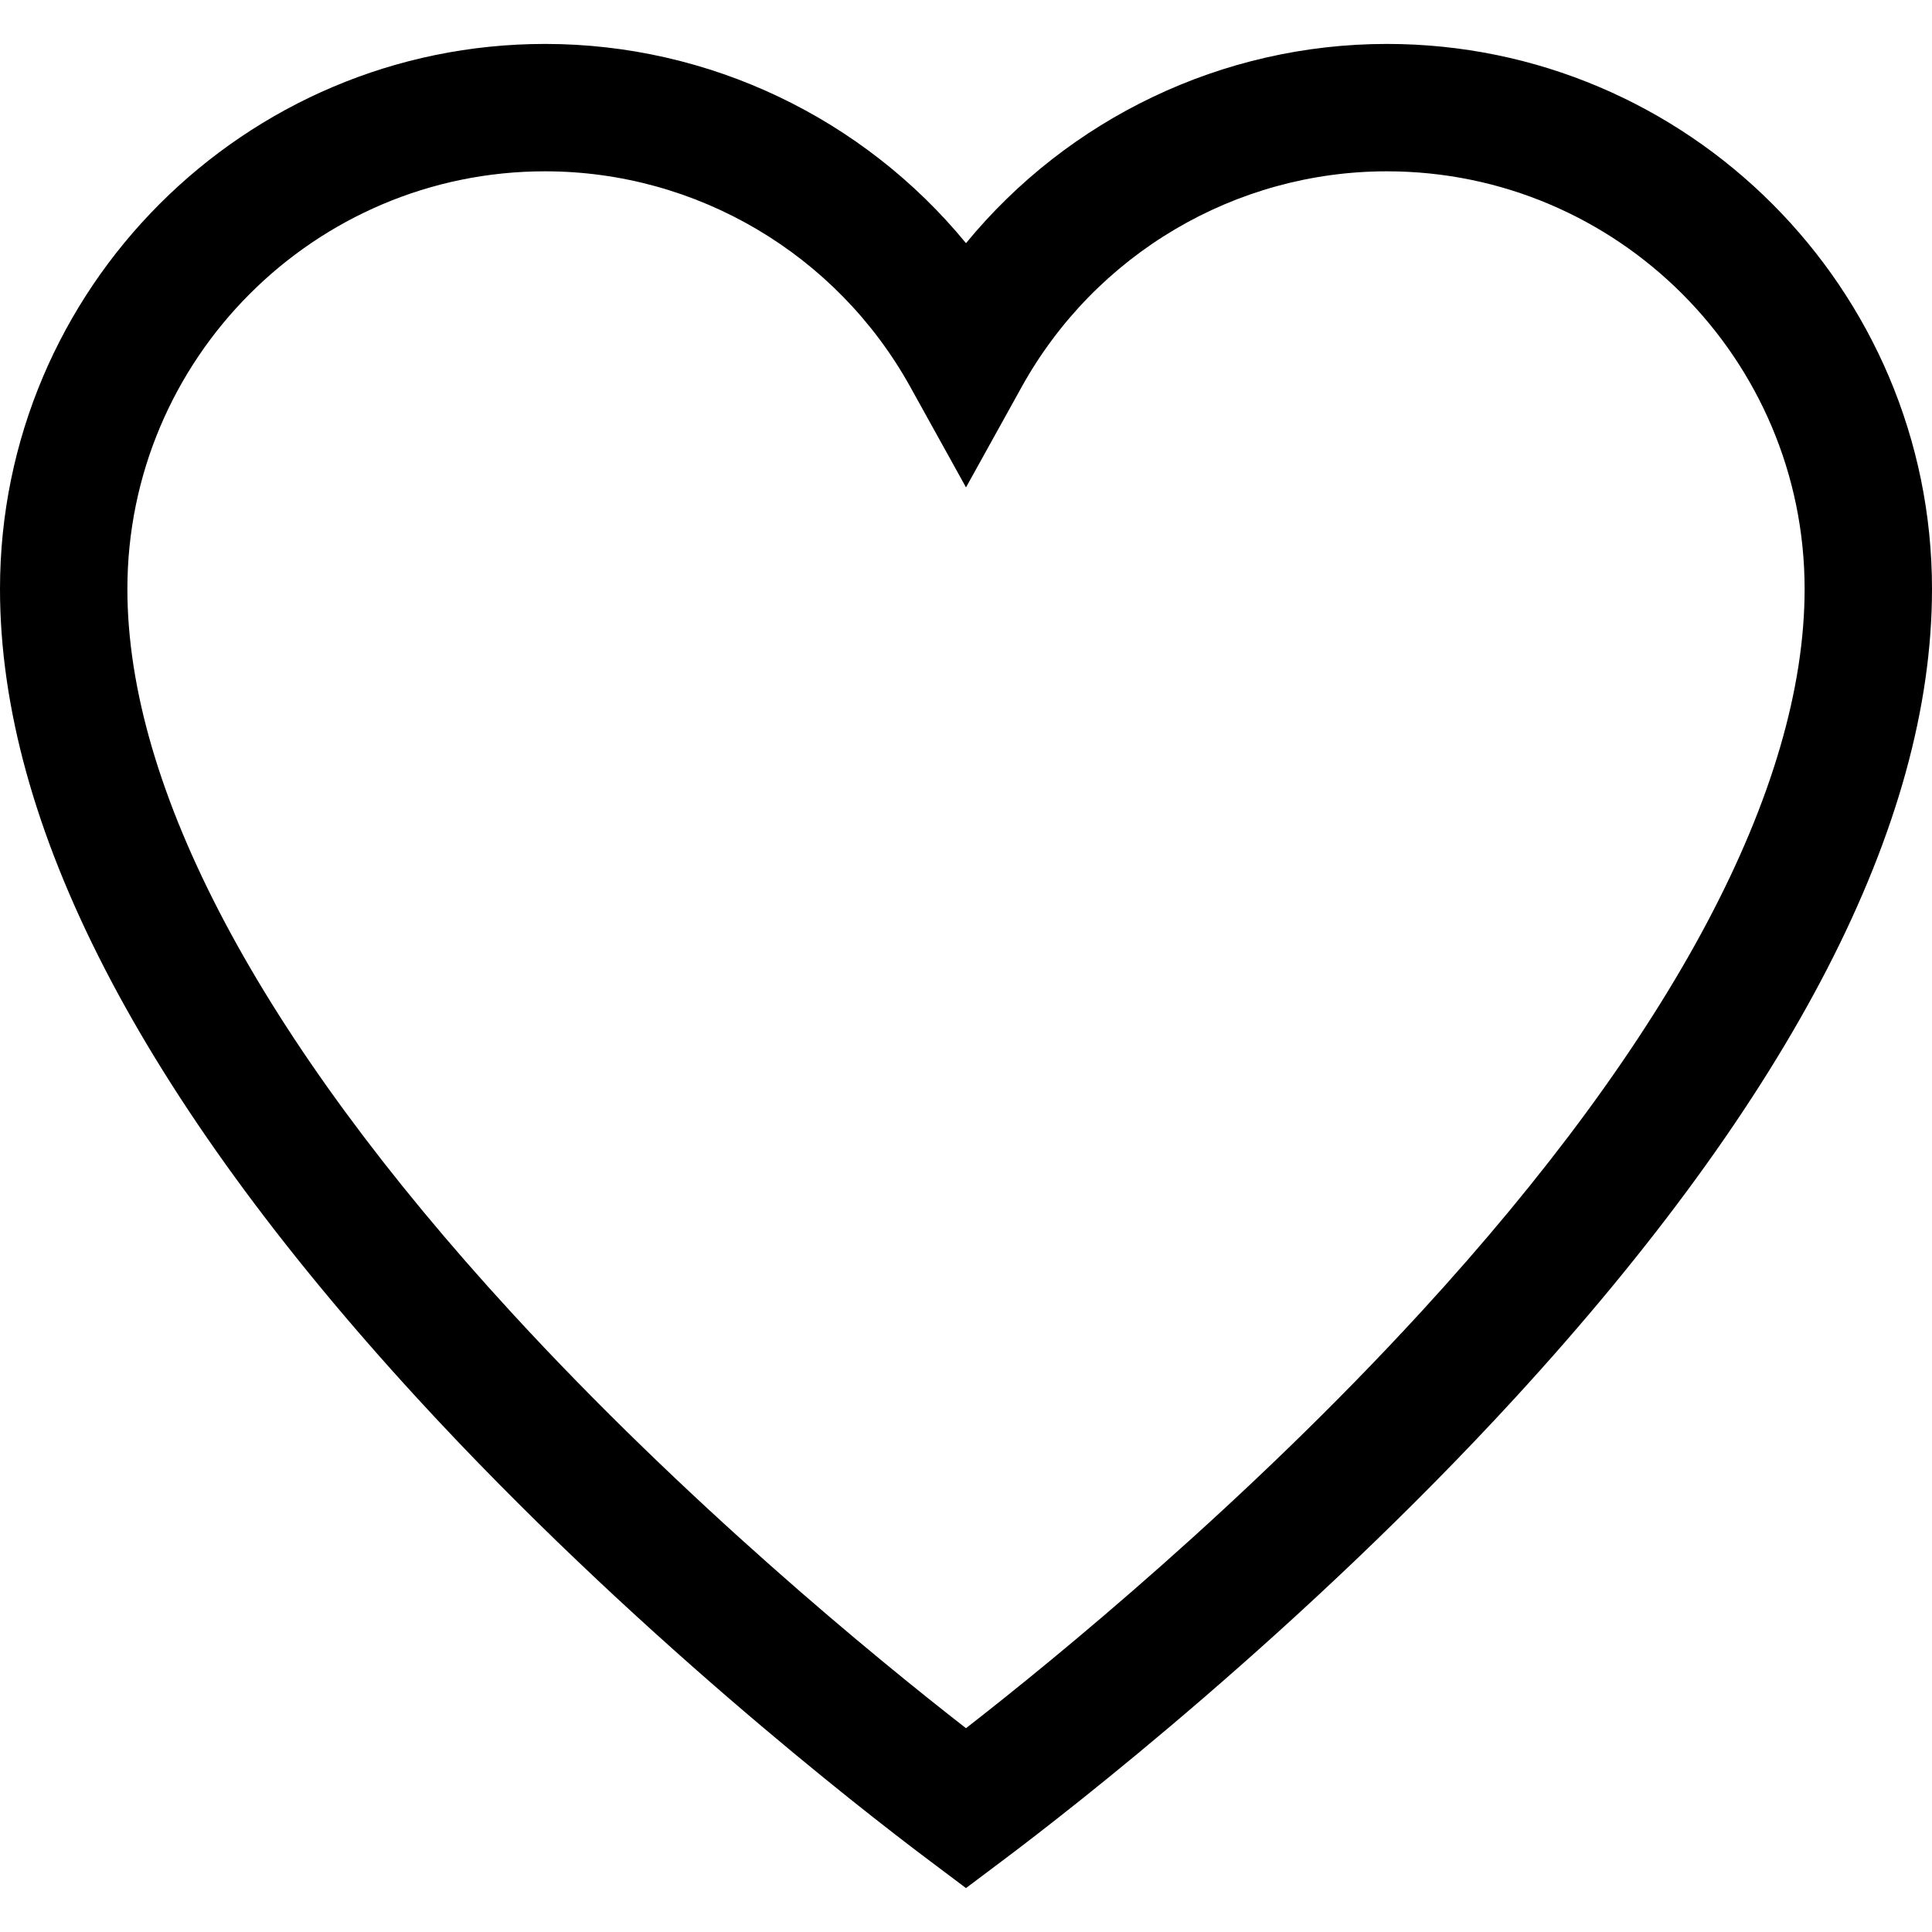
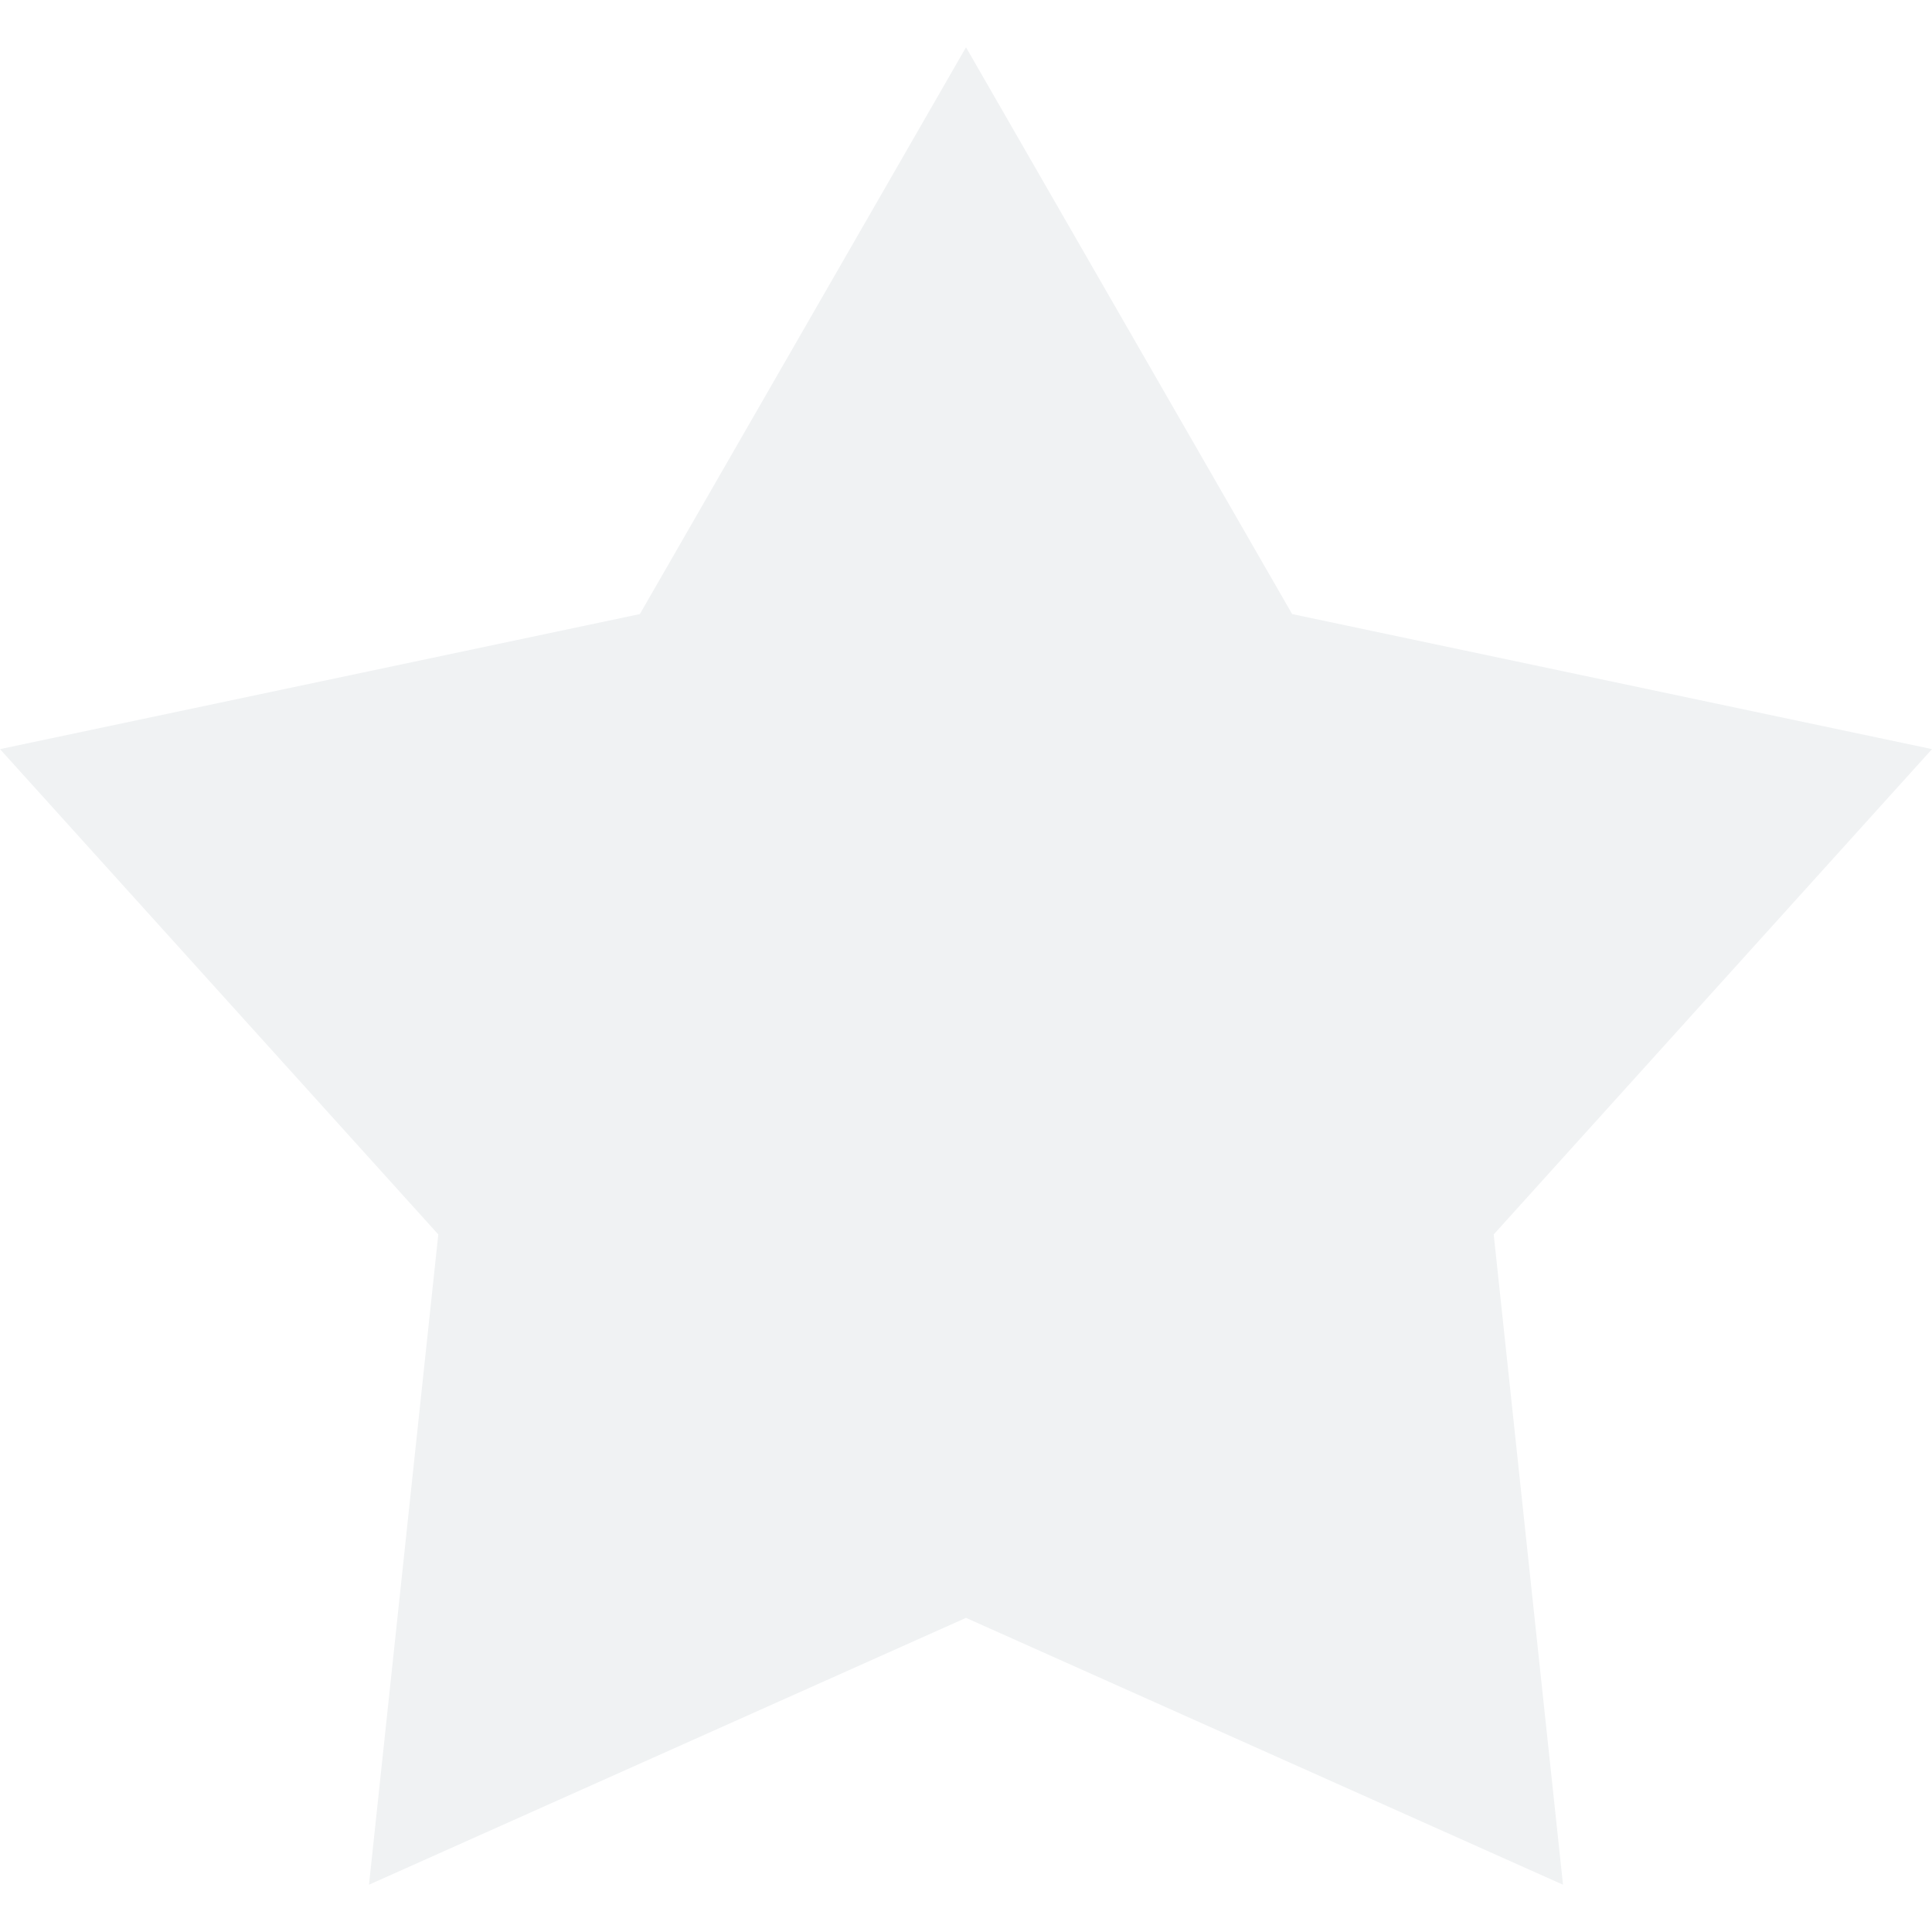
- <svg xmlns="http://www.w3.org/2000/svg" version="1.1" id="Layer_1" x="0px" y="0px" viewBox="0 0 455 455" style="enable-background:new 0 0 455 455;" xml:space="preserve">
-   <path d="M326.632,10.346c-38.733,0-74.991,17.537-99.132,46.92c-24.141-29.384-60.398-46.92-99.132-46.92  C57.586,10.346,0,67.931,0,138.714c0,55.426,33.05,119.535,98.23,190.546c50.161,54.647,104.728,96.959,120.257,108.626l9.01,6.769  l9.01-6.768c15.529-11.667,70.098-53.978,120.26-108.625C421.949,258.251,455,194.141,455,138.714  C455,67.931,397.414,10.346,326.632,10.346z M334.666,308.974c-41.259,44.948-85.648,81.283-107.169,98.029  c-21.52-16.746-65.907-53.082-107.166-98.03C61.236,244.592,30,185.717,30,138.714c0-54.24,44.128-98.368,98.368-98.368  c35.694,0,68.652,19.454,86.013,50.771l13.119,23.666l13.119-23.666c17.36-31.316,50.318-50.771,86.013-50.771  c54.24,0,98.368,44.127,98.368,98.368C425,185.719,393.763,244.594,334.666,308.974z" />
+ <svg xmlns="http://www.w3.org/2000/svg" version="1.1" id="Layer_1" x="0px" y="0px" viewBox="0 0 501.28 501.28" style="enable-background:new 0 0 501.28 501.28;" xml:space="preserve">
+   <g>
+     <polygon style="fill:#F0F2F3;" points="501.28,194.37 335.26,159.33 250.64,12.27 250.64,419.77 405.54,489.01 387.56,320.29  " />
+     <polygon style="fill:#F0F2F3;" points="166.02,159.33 0,194.37 113.72,320.29 95.74,489.01 250.64,419.77 250.64,12.27  " />
+   </g>
  <g>
</g>
  <g>
</g>
  <g>
</g>
  <g>
</g>
  <g>
</g>
  <g>
</g>
  <g>
</g>
  <g>
</g>
  <g>
</g>
  <g>
</g>
  <g>
</g>
  <g>
</g>
  <g>
</g>
  <g>
</g>
  <g>
</g>
</svg>
